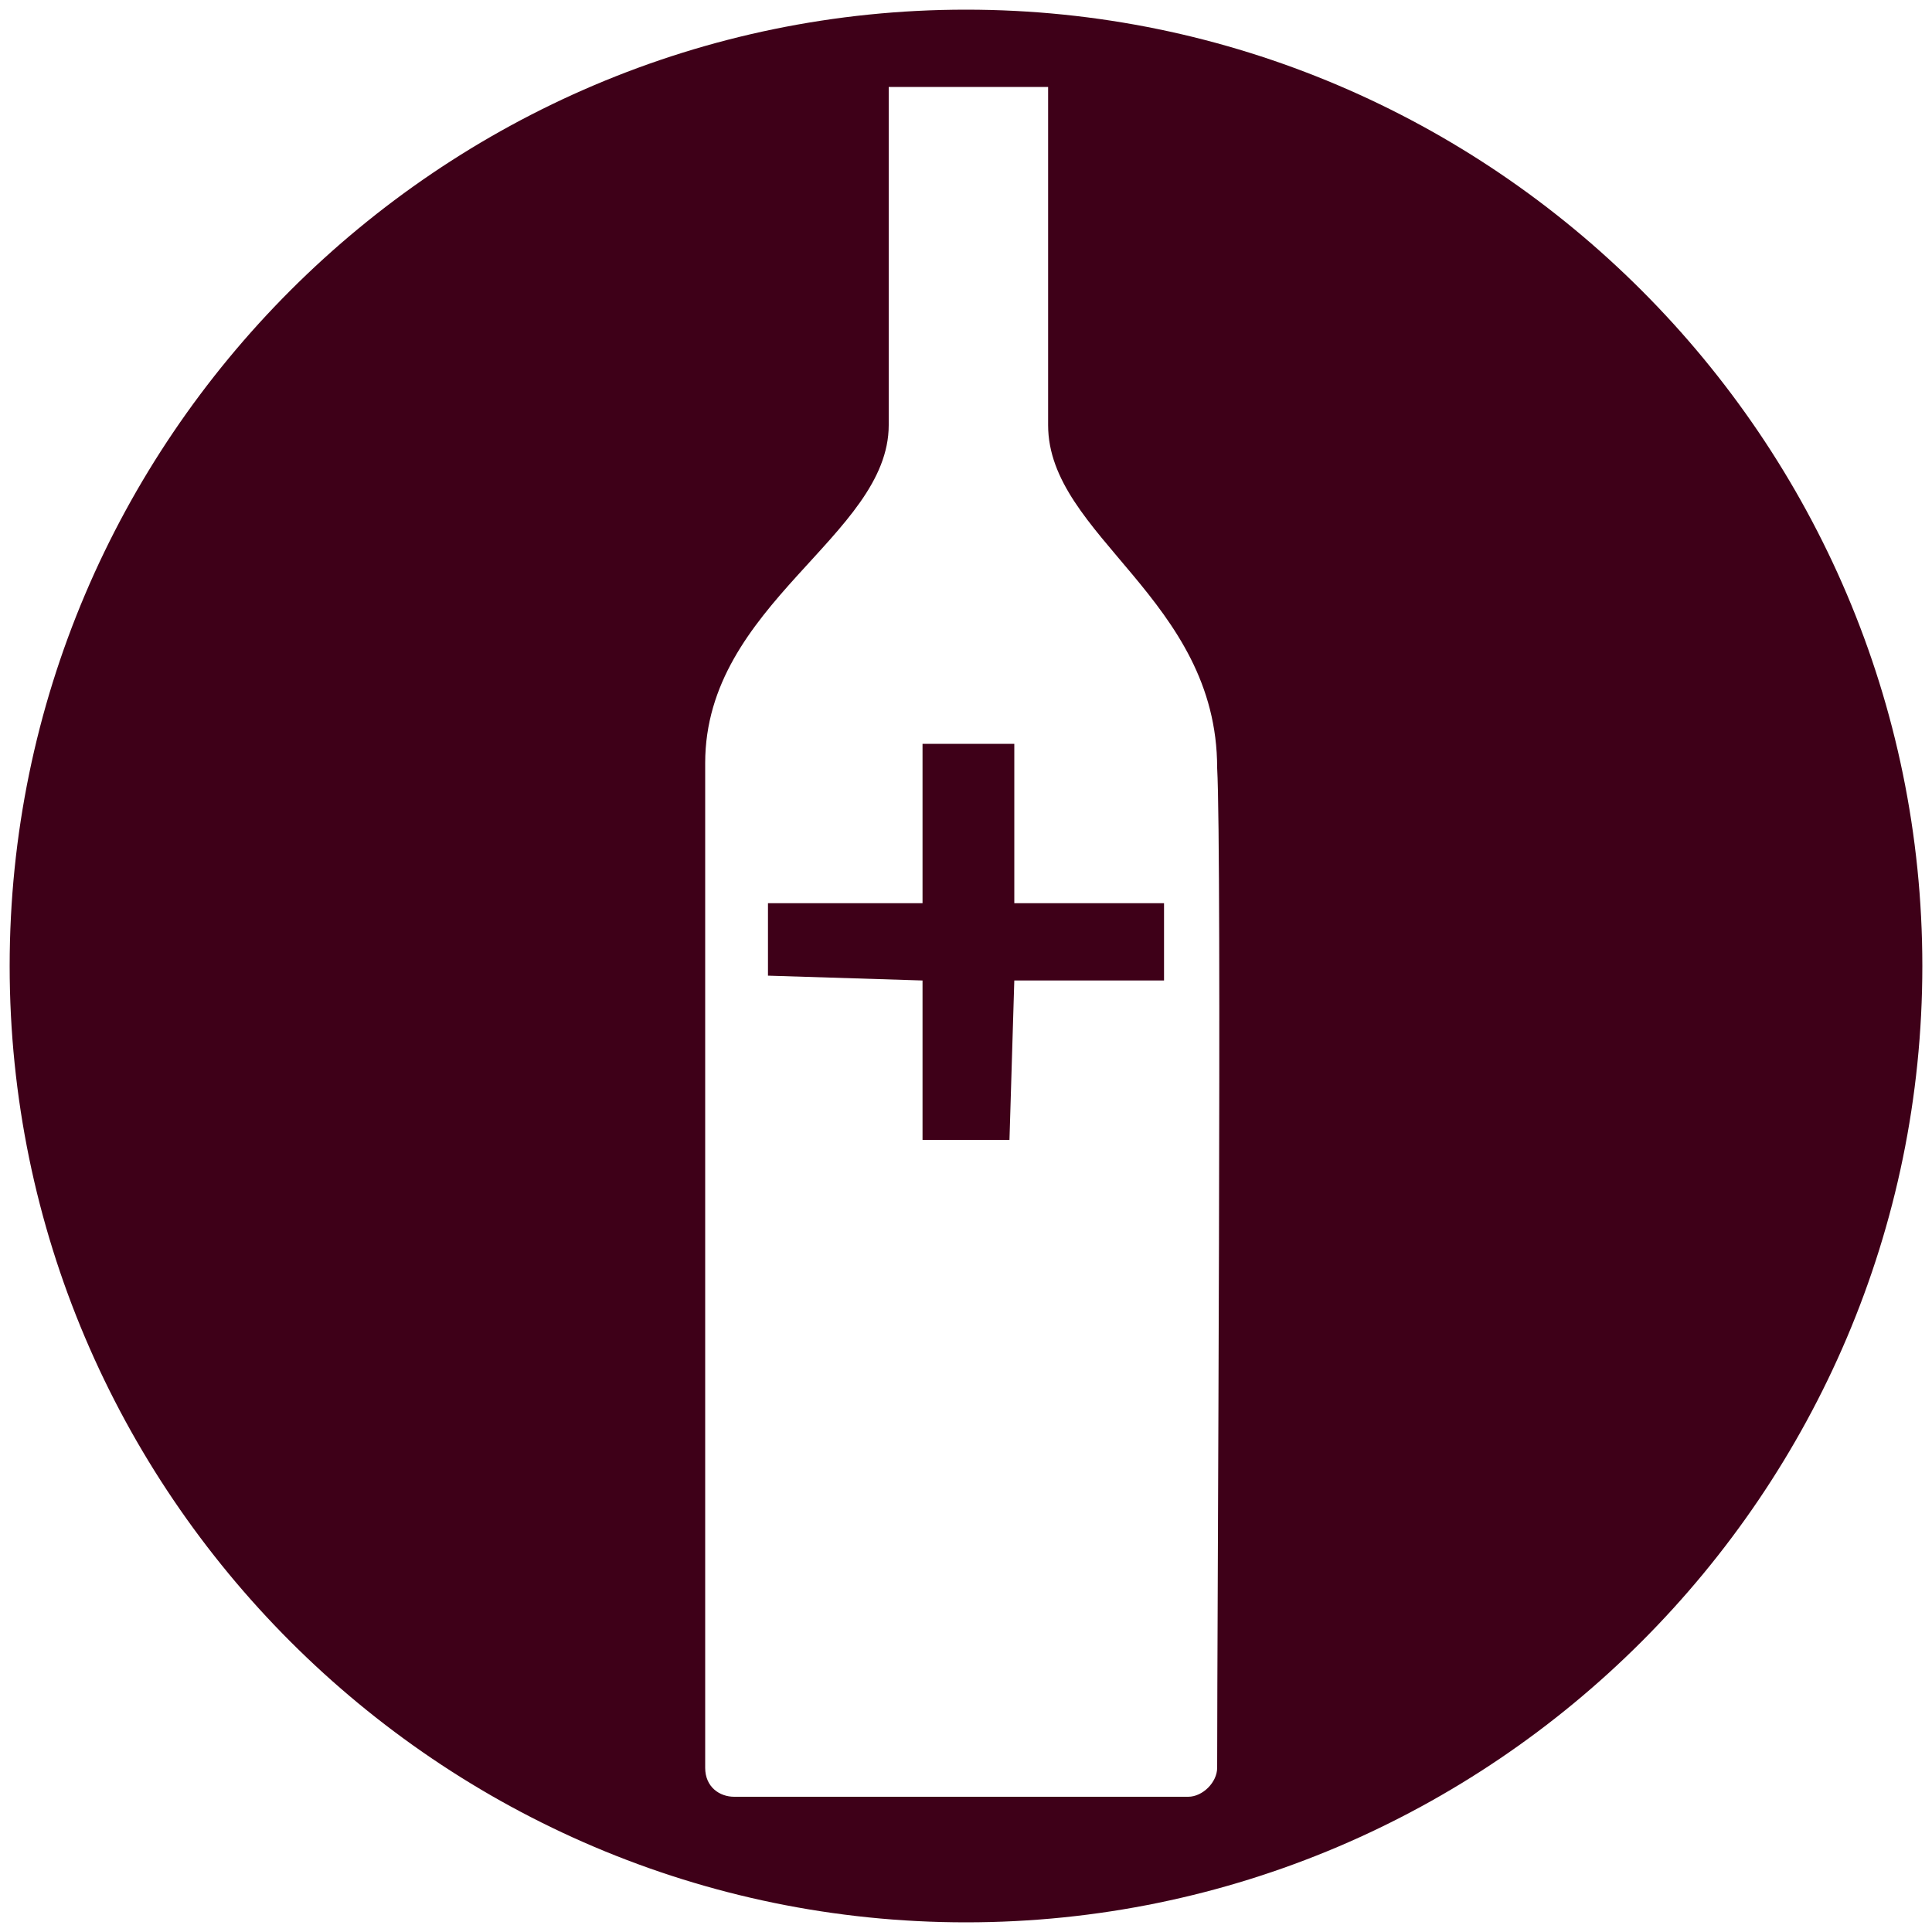
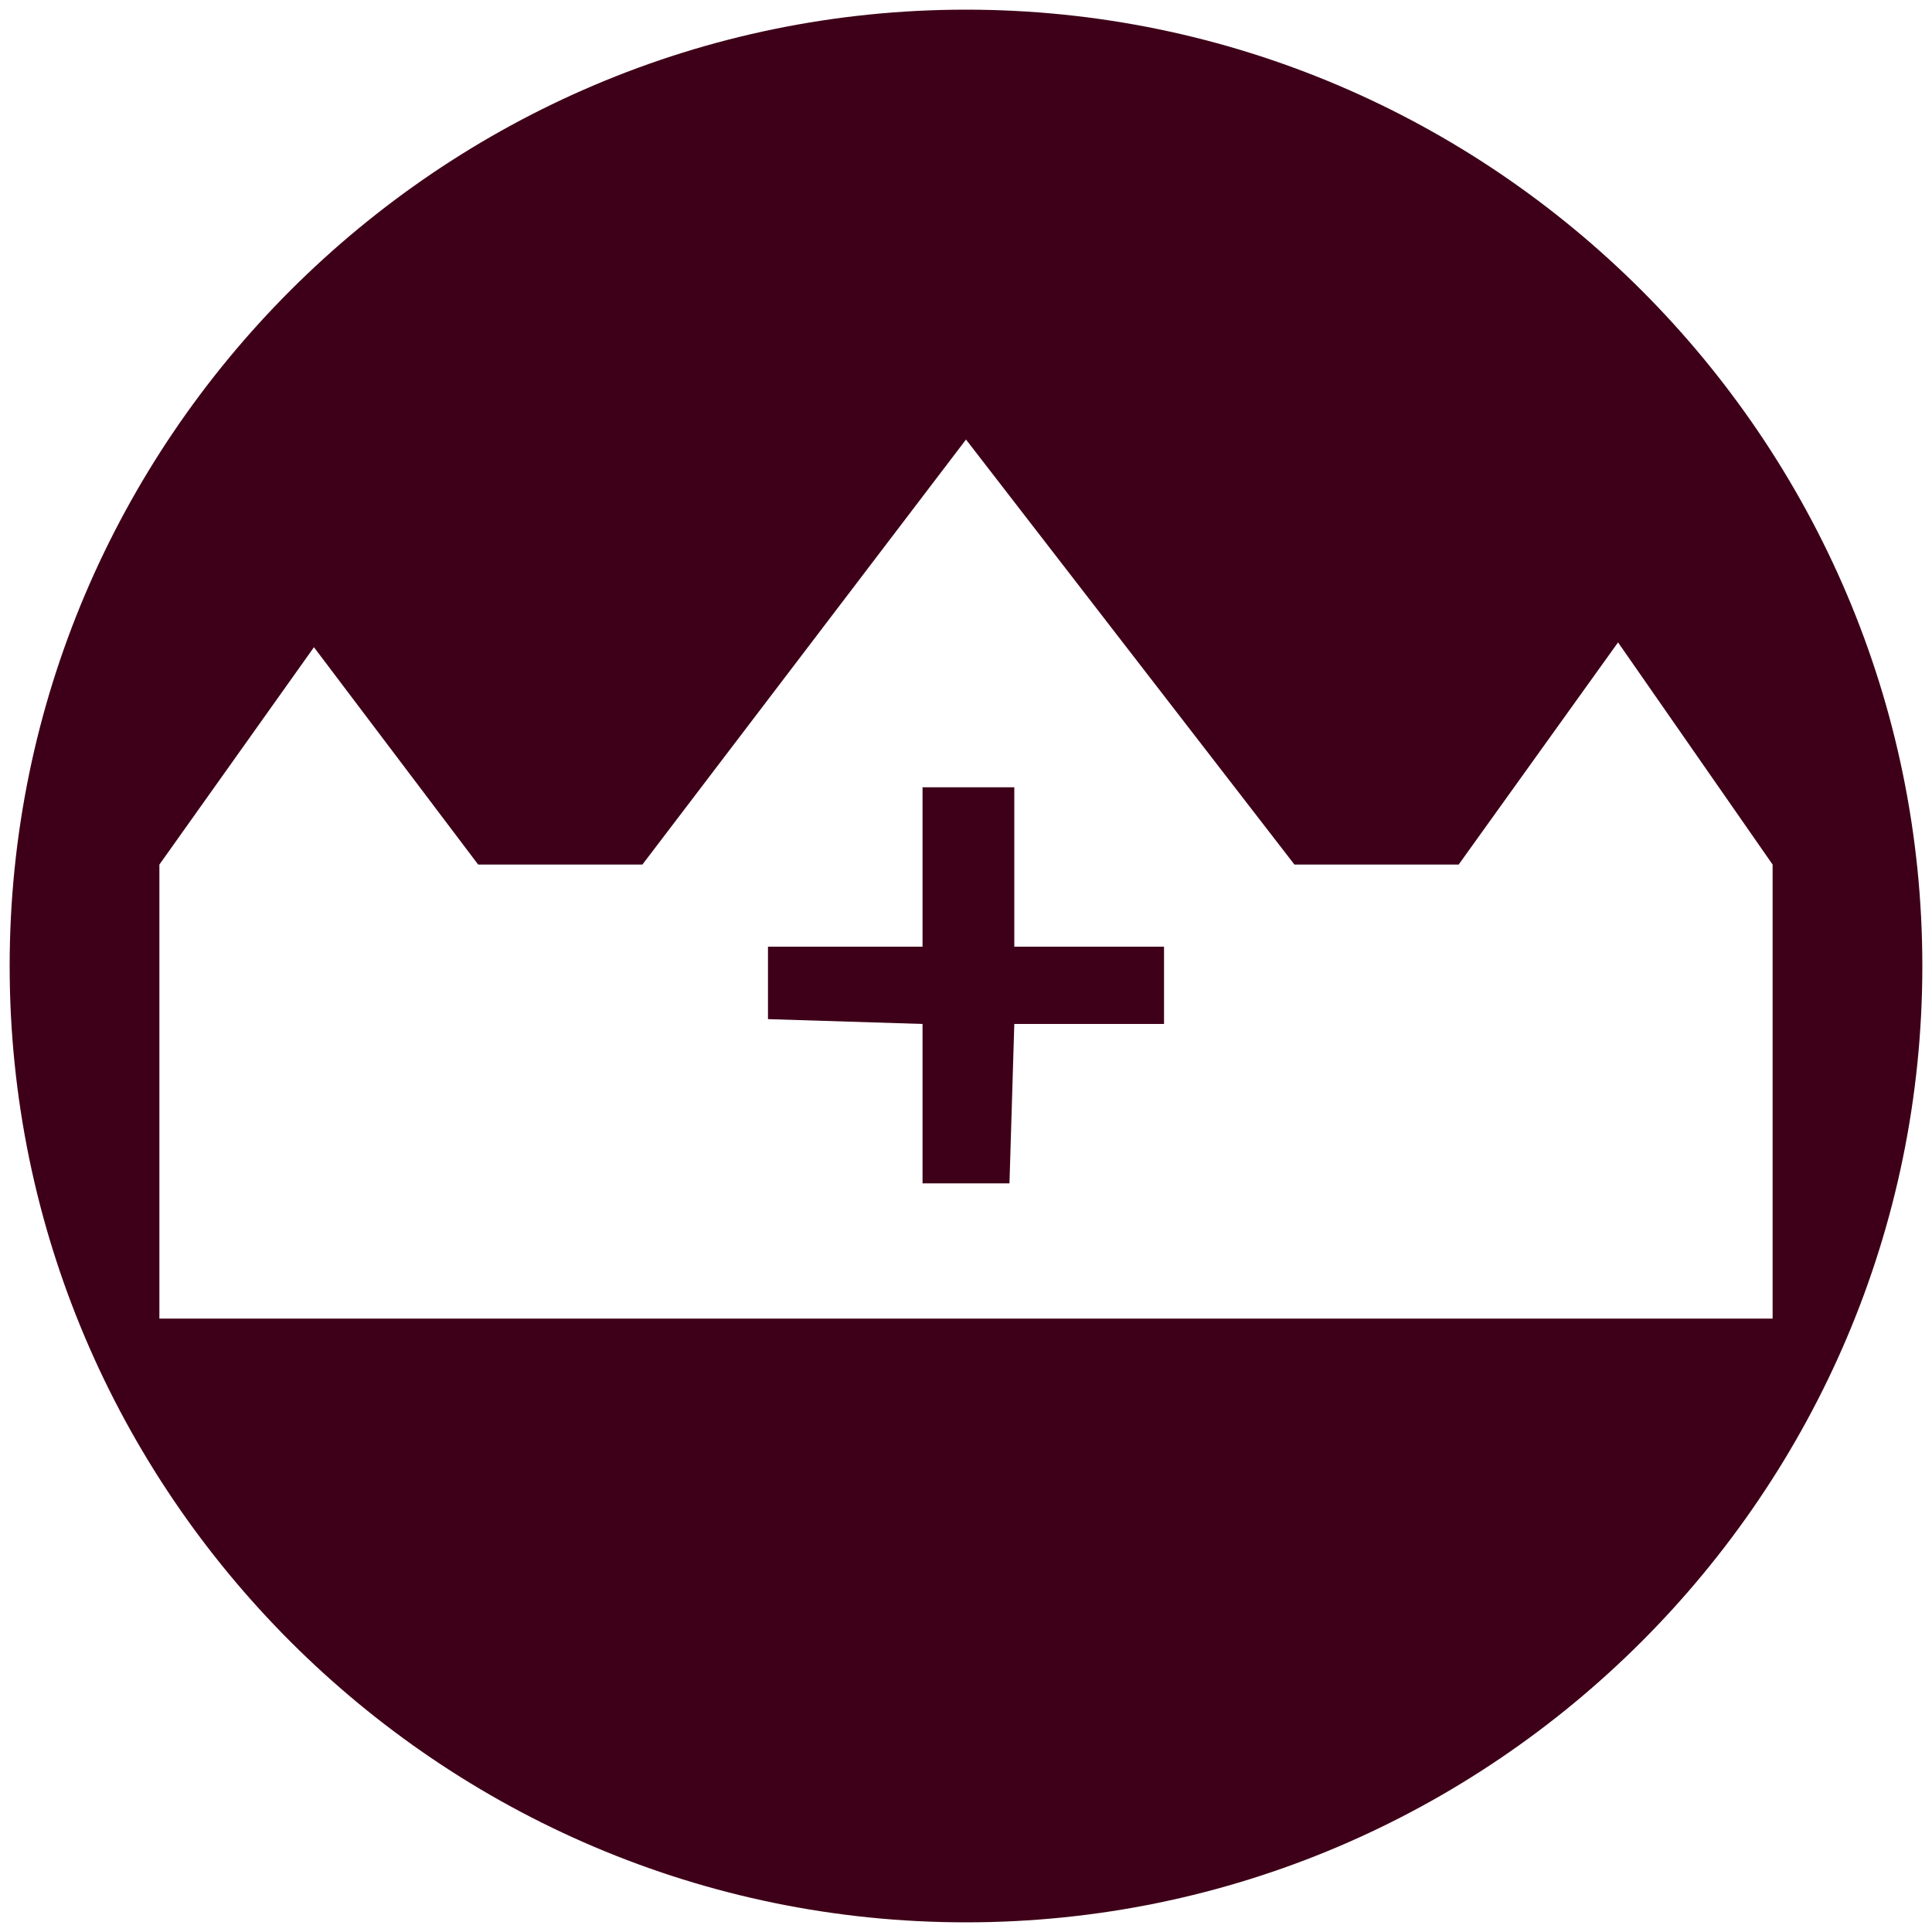
<svg xmlns="http://www.w3.org/2000/svg" version="1.1" id="Calque_1" x="0px" y="0px" viewBox="0 0 40 40" style="enable-background:new 0 0 40 40;" xml:space="preserve">
  <style type="text/css">
	.st0{fill-rule:evenodd;clip-rule:evenodd;fill:#3E0018;}
</style>
-   <g>
-     <path class="st0" d="M20,0.2C9.1,0.2,0.2,9.1,0.2,20S9.1,39.8,20,39.8S39.8,30.9,39.8,20S30.9,0.2,20,0.2z M25.2,36.6   c0,0.3-0.3,0.6-0.6,0.6h-9.4c-0.3,0-0.6-0.2-0.6-0.6c0-3.2,0-18.9,0-20.8c0-3.3,3.8-4.7,3.8-7c0-1.6,0-7,0-7h3.3c0,0,0,5.3,0,7   c0,2.3,3.5,3.6,3.5,7.1C25.3,17.7,25.2,33.5,25.2,36.6z" />
-     <polygon class="st0" points="21,15.4 19.1,15.4 19.1,18.7 15.9,18.7 15.9,20.2 19.1,20.3 19.1,23.6 20.9,23.6 21,20.3 24.1,20.3    24.1,18.7 21,18.7  " />
-   </g>
+   <path class="st0" d="M20,0.2C9.1,0.2,0.2,9.1,0.2,20S9.1,39.8,20,39.8S39.8,30.9,39.8,20S30.9,0.2,20,0.2z M3.3,27.3v-9.4l3.2-4.5  l3.4,4.5h3.4L20,9.1l6.8,8.8l3.4,0l3.3-4.6l3.2,4.6v9.4H3.3z" />
+   <polygon class="st0" points="21,16.3 19.1,16.3 19.1,19.6 15.9,19.6 15.9,21.1 19.1,21.2 19.1,24.5 20.9,24.5 21,21.2 24.1,21.2   24.1,19.6 21,19.6 " />
</svg>
